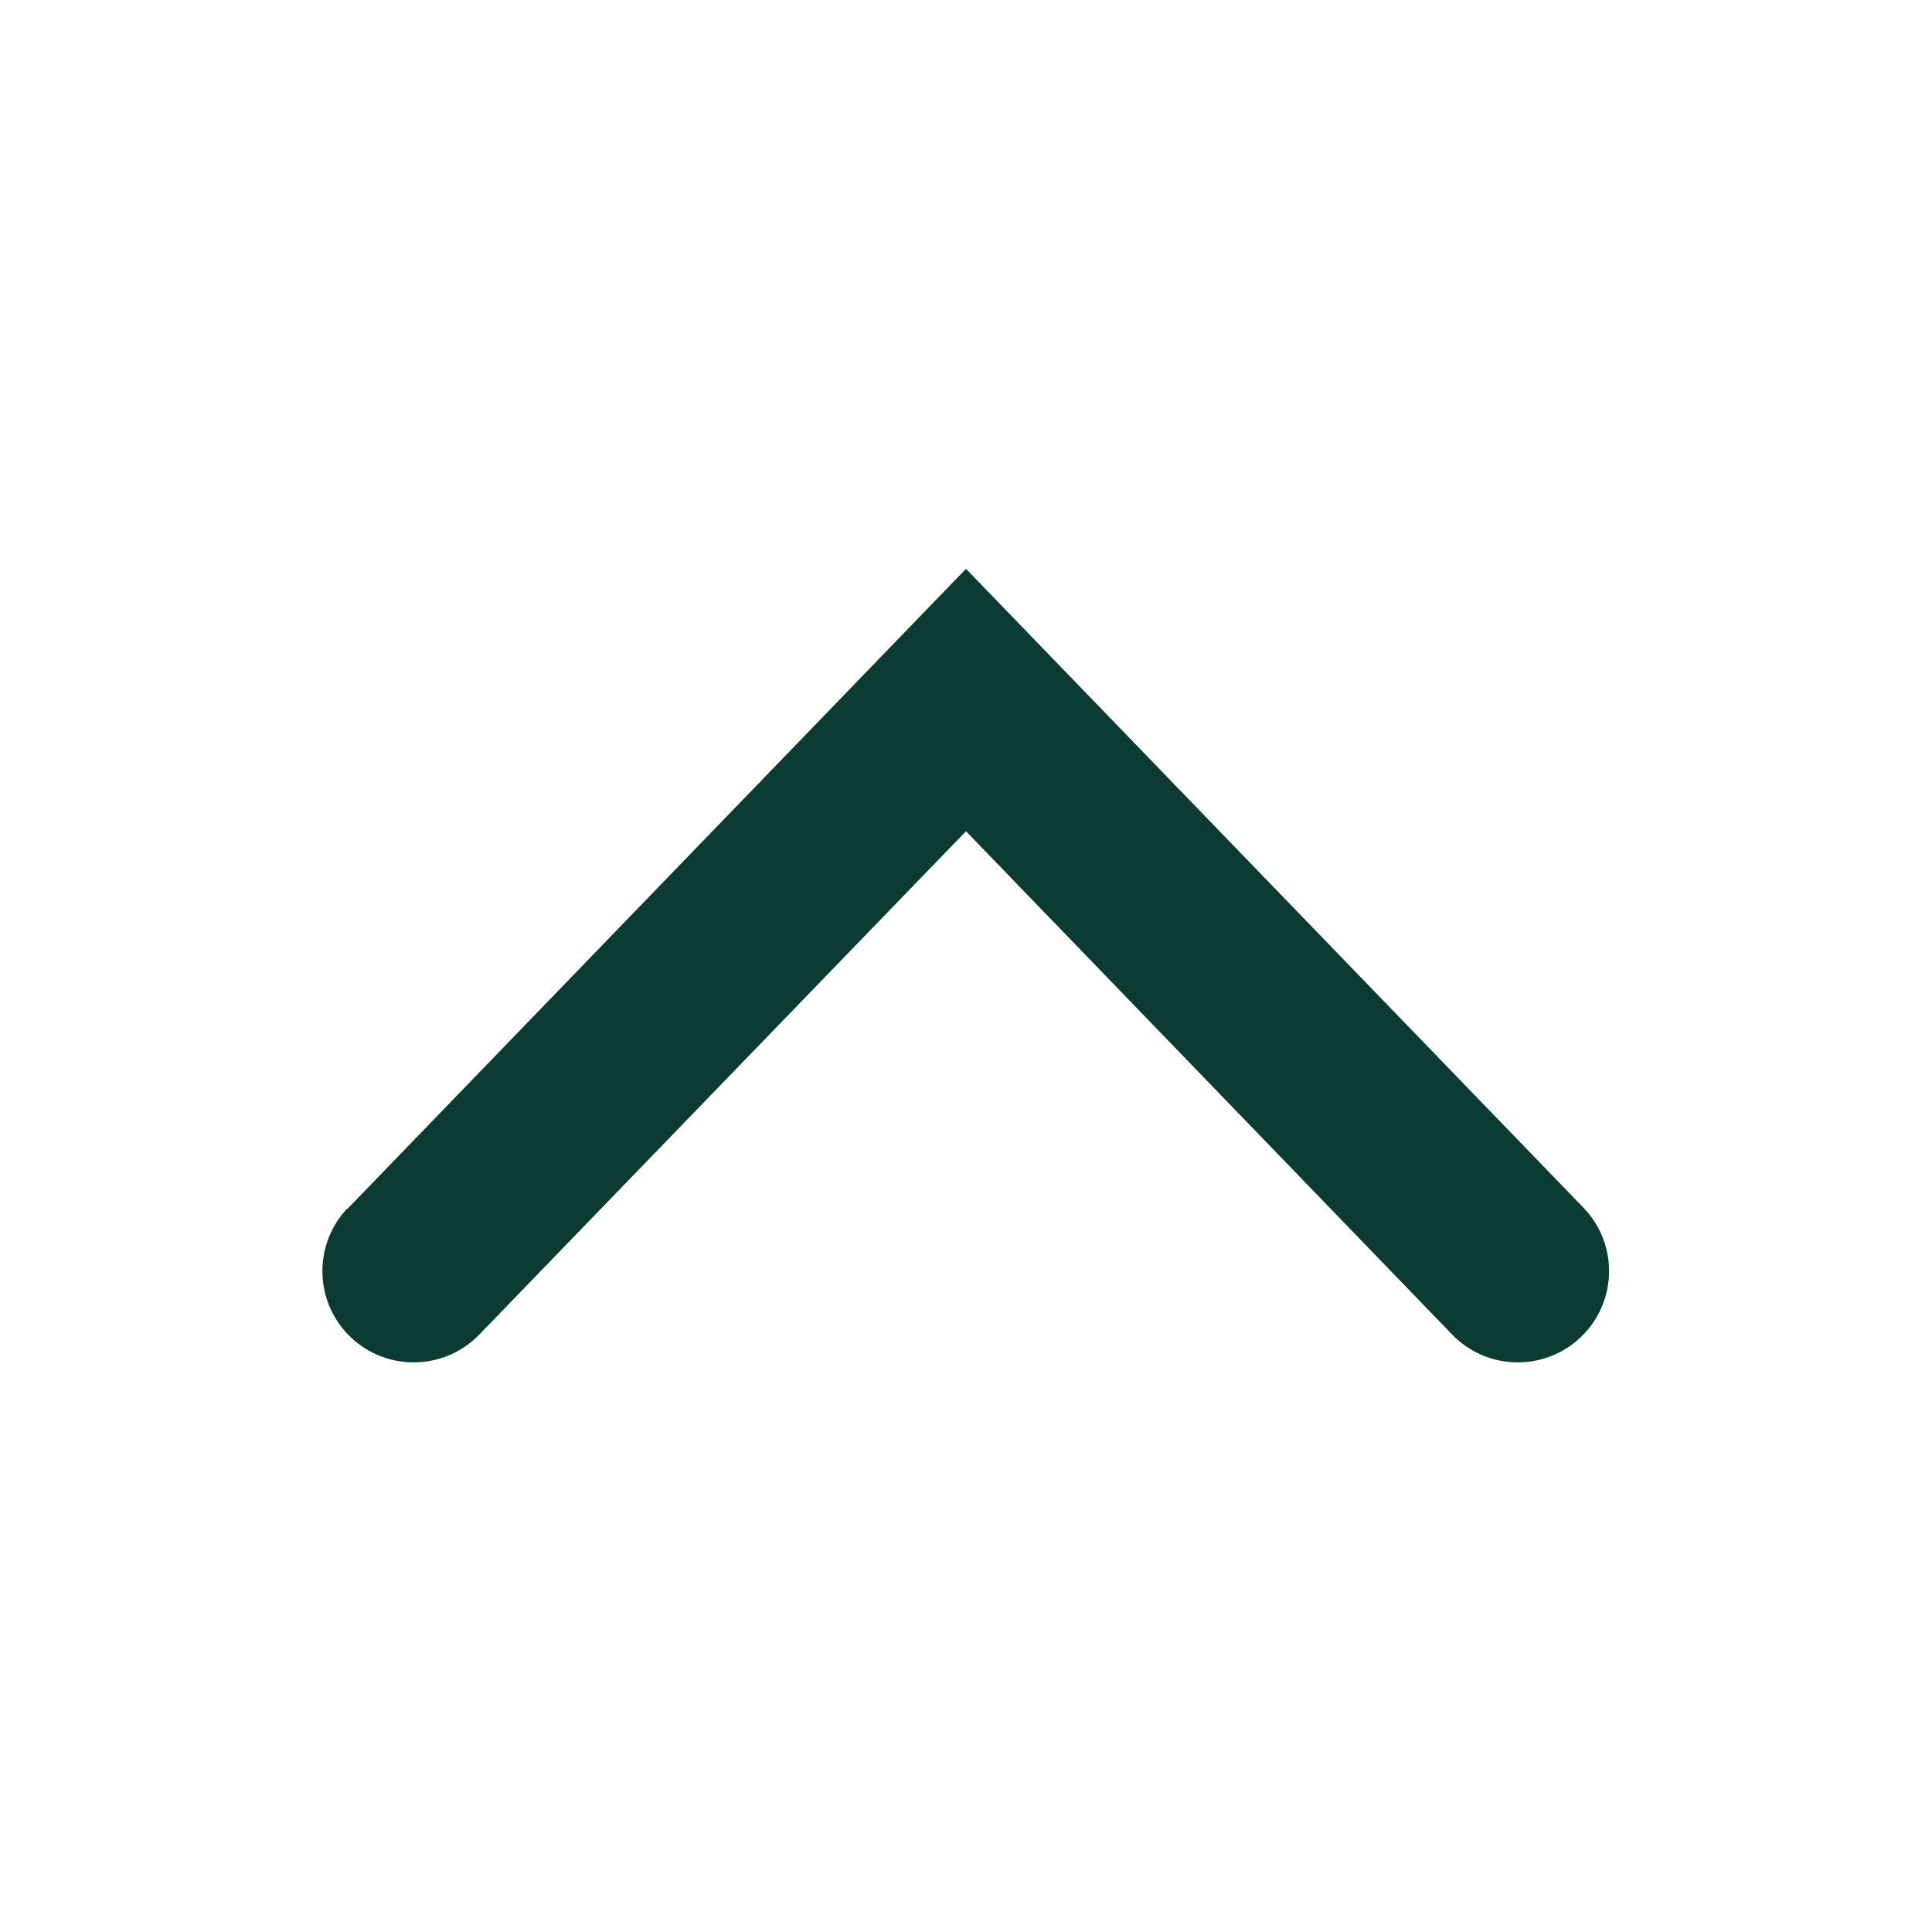
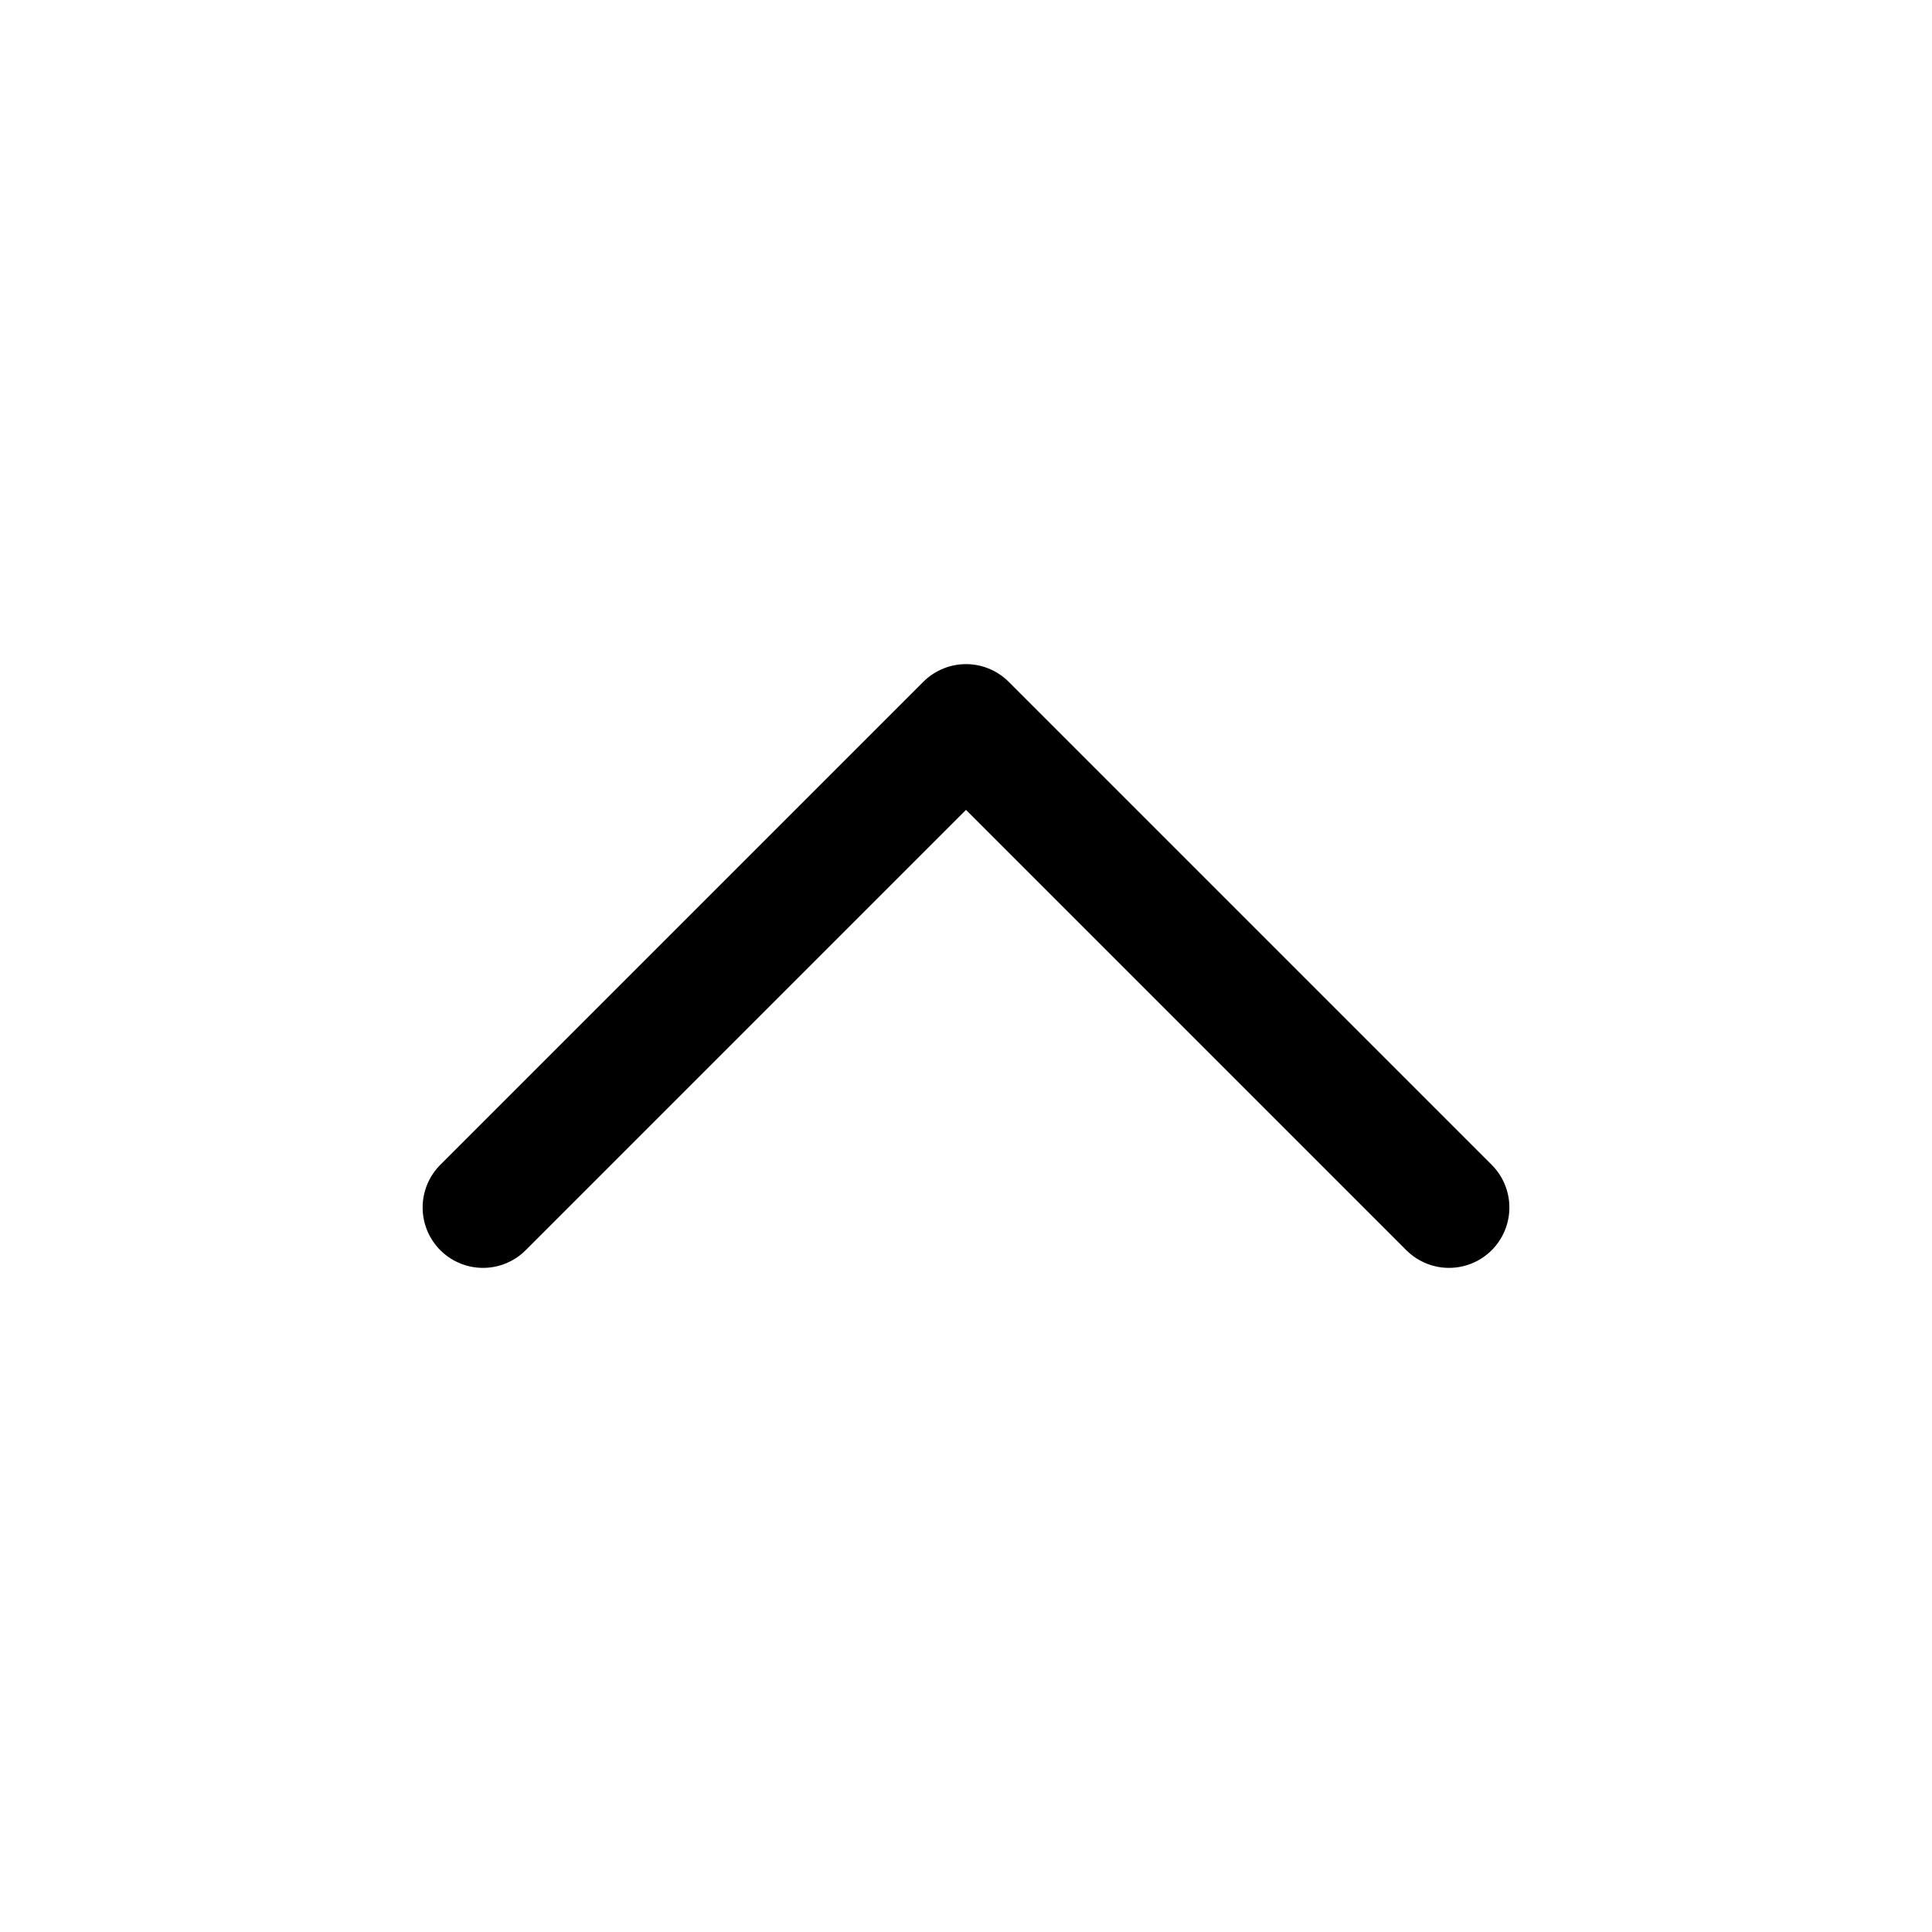
- <svg xmlns="http://www.w3.org/2000/svg" width="36" height="36" viewBox="0 0 36 36">
-   <path fill="#0c3b34" transform="rotate(180 18 18)" d="m 29.52,13.481 -11.52,11.92 -11.52,-11.92 a 1.701,-1.701 0 0 1 2.45,-2.36 l 9.07,9.39 9.08,-9.39 a 1.701,-1.701 0 0 1 2.45,2.36 z" />
+ <svg xmlns="http://www.w3.org/2000/svg" width="24" height="24" viewBox="0 0 24 24" fill="none" stroke="currentColor" stroke-width="1.5" stroke-linecap="round" stroke-linejoin="round">
+   <path d="m18 15-6-6-6 6" />
</svg>
